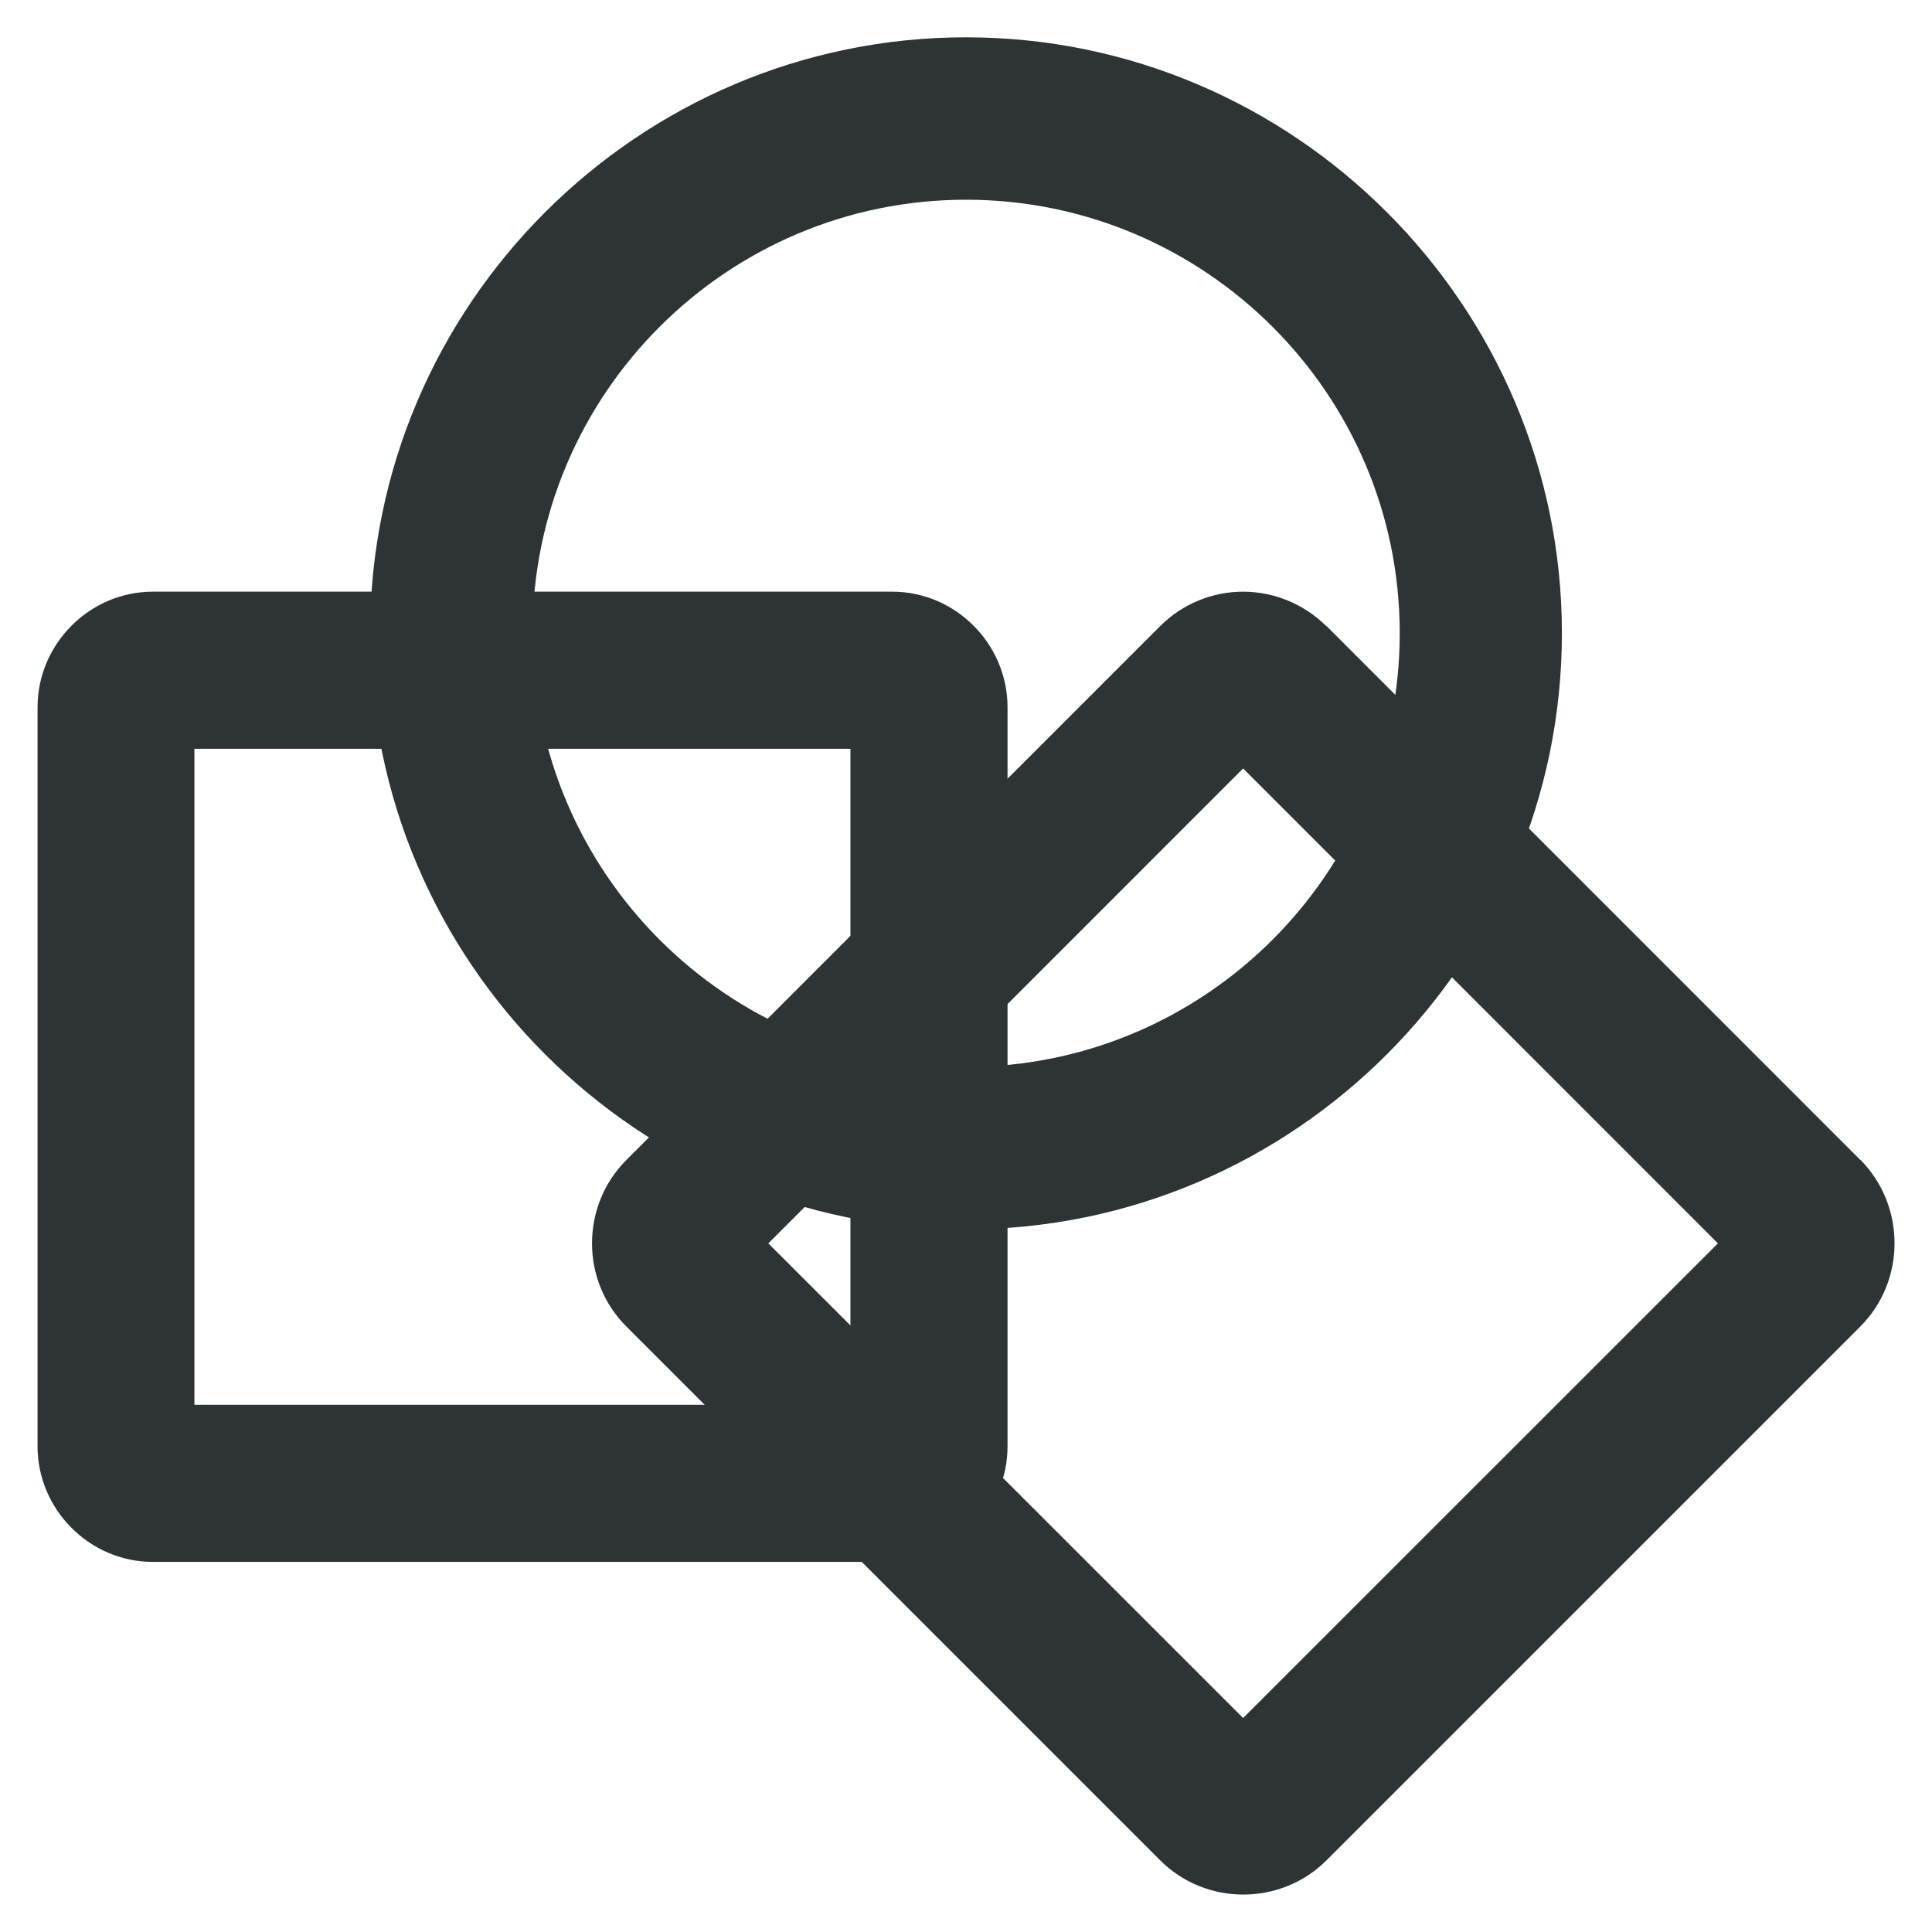
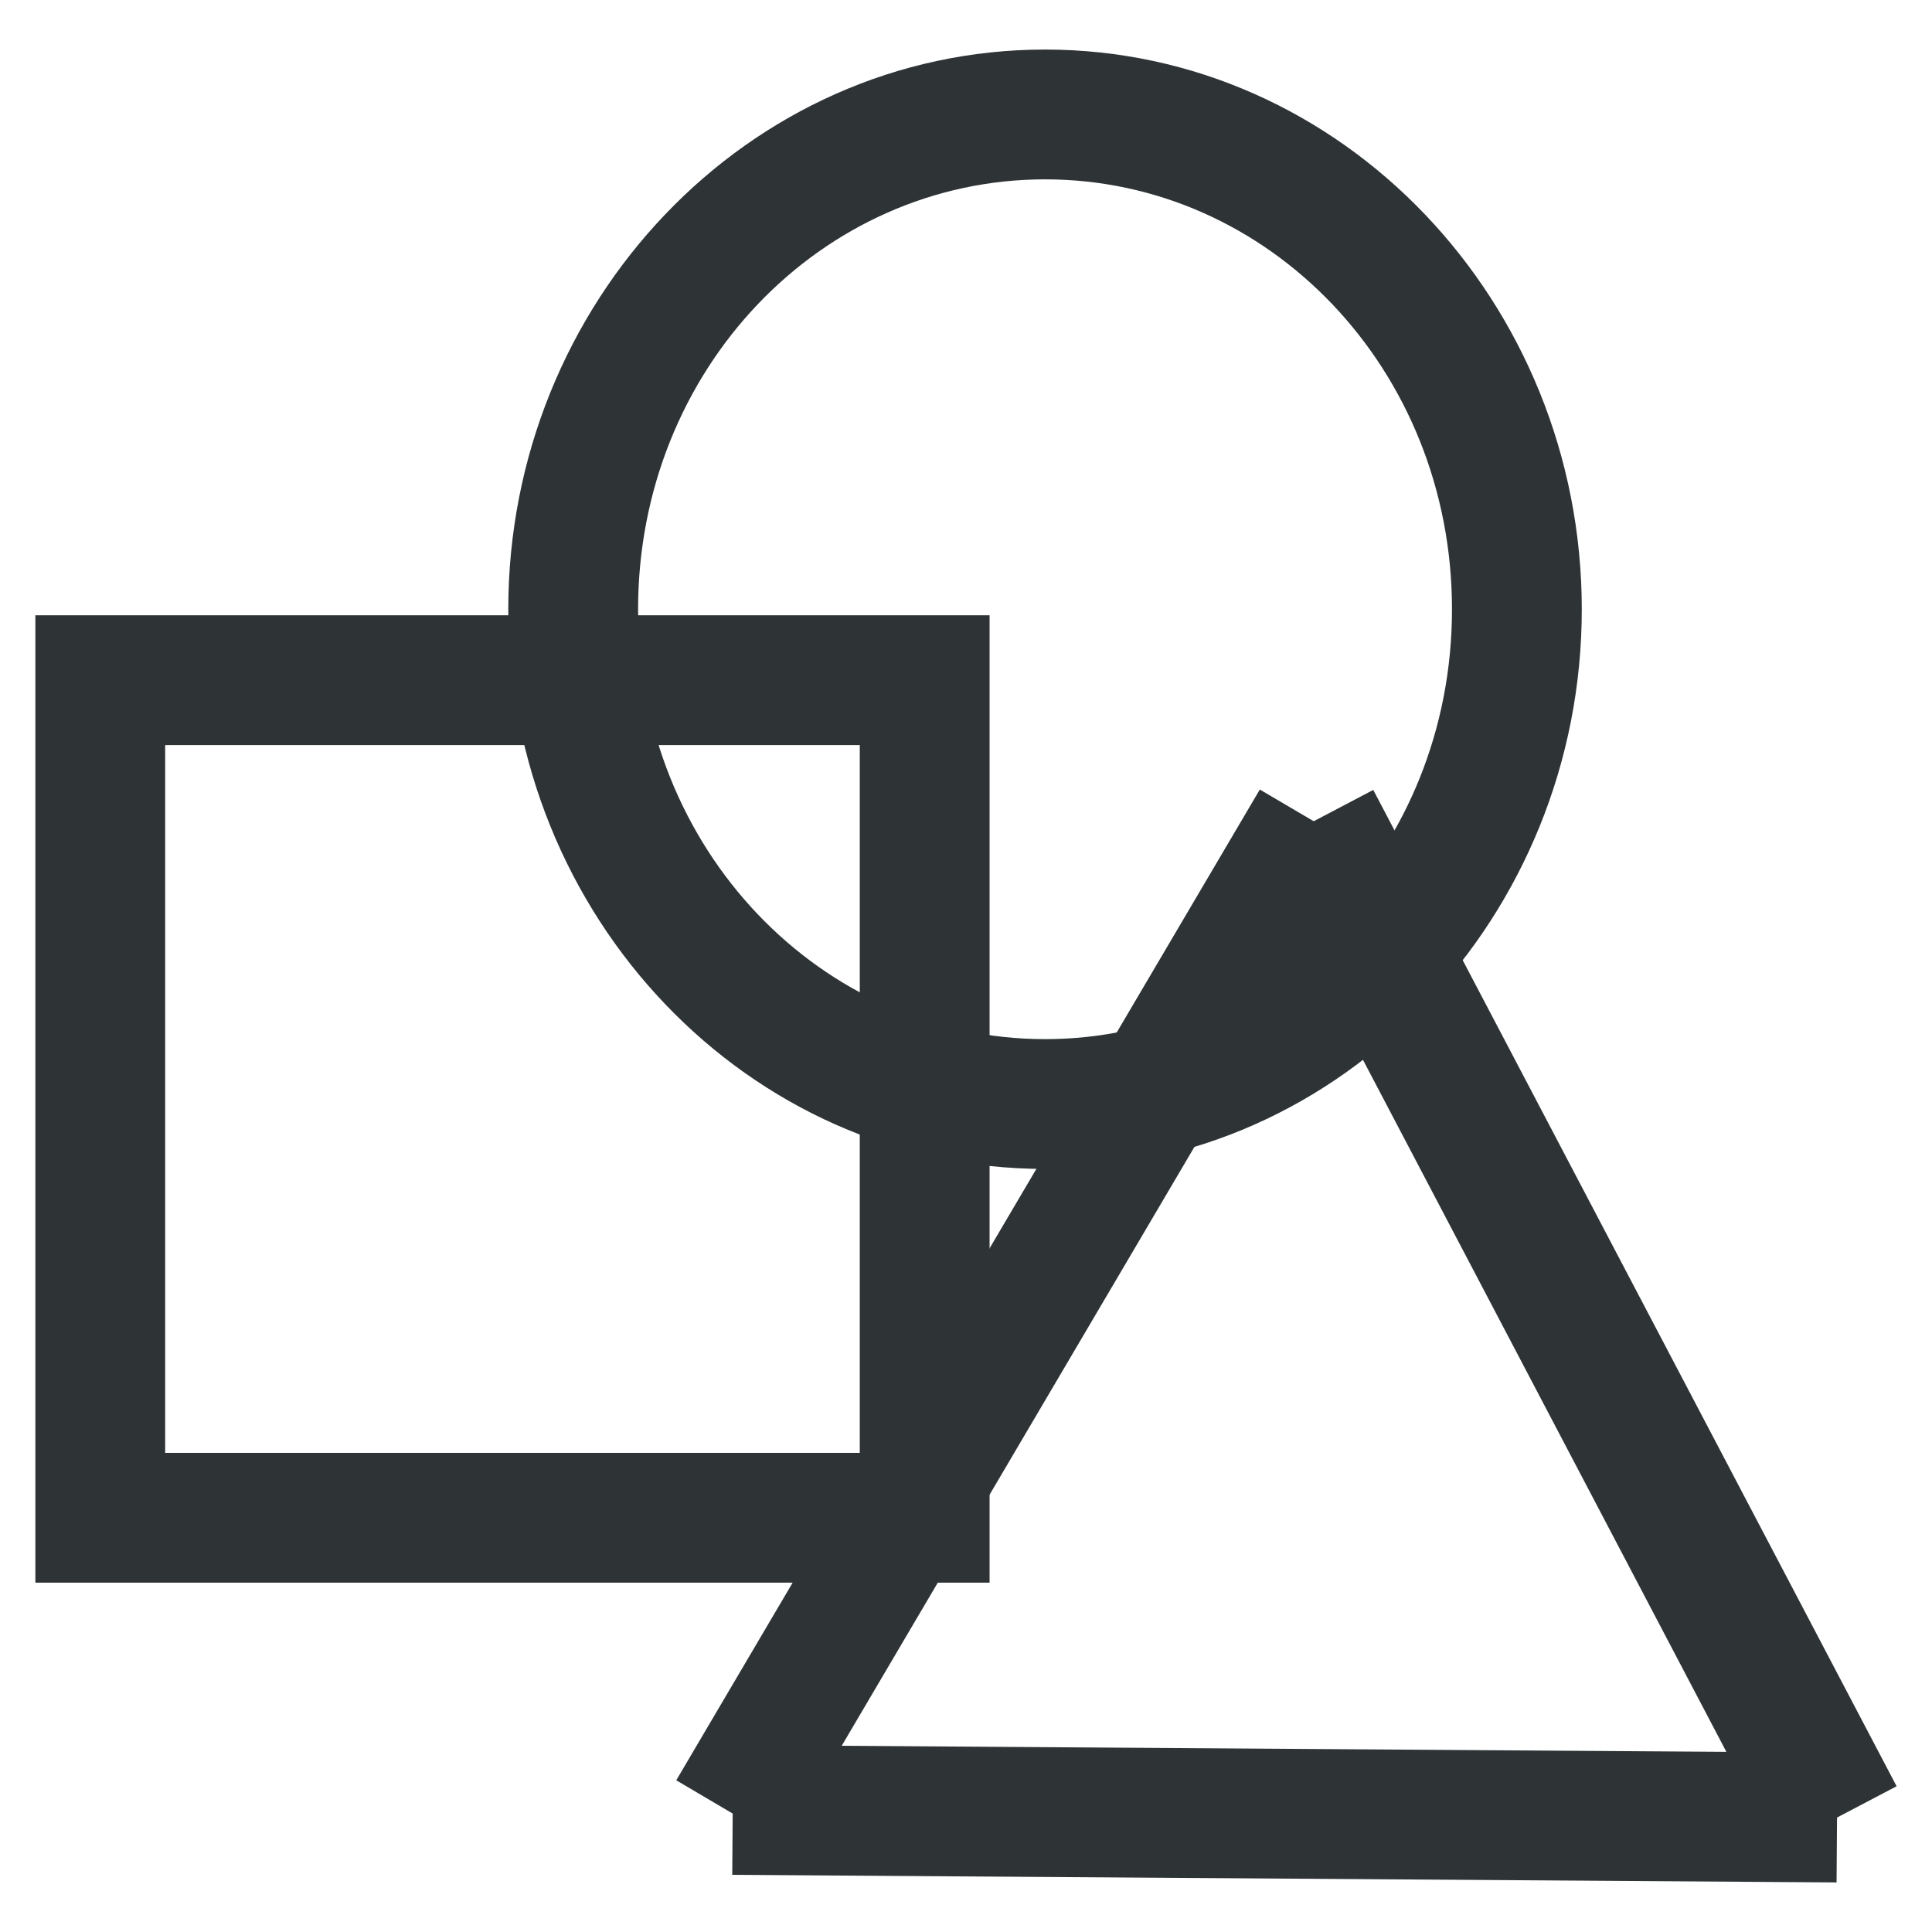
- <svg xmlns="http://www.w3.org/2000/svg" height="16px" viewBox="0 0 16 16" width="16px" version="1.1" id="svg2971">
-   <defs id="defs2975" />
+ <svg xmlns="http://www.w3.org/2000/svg" height="16px" viewBox="0 0 16 16" width="16px" version="1.1" id="svg173">
+   <defs id="defs177" />
  <filter id="a" height="1" width="1" x="0" y="0">
-     <feColorMatrix in="SourceGraphic" type="matrix" values="0 0 0 0 1 0 0 0 0 1 0 0 0 0 1 0 0 0 1 0" id="feColorMatrix2810" />
+     <feColorMatrix in="SourceGraphic" type="matrix" values="0 0 0 0 1 0 0 0 0 1 0 0 0 0 1 0 0 0 1 0" id="feColorMatrix2" />
  </filter>
  <mask id="b">
-     <g filter="url(#a)" id="g2815">
-       <path d="m 0 0 h 16 v 16 h -16 z" fill-opacity="0.3" id="path2813" />
+     <g filter="url(#a)" id="g7">
+       <path d="m 0 0 h 16 v 16 h -16 z" fill-opacity="0.3" id="path5" />
    </g>
  </mask>
  <clipPath id="c">
-     <path d="m 0 0 h 1024 v 800 h -1024 z" id="path2818" />
+     <path d="m 0 0 h 1024 v 800 h -1024 z" id="path10" />
  </clipPath>
  <mask id="d">
-     <g filter="url(#a)" id="g2823">
-       <path d="m 0 0 h 16 v 16 h -16 z" fill-opacity="0.05" id="path2821" />
+     <g filter="url(#a)" id="g15">
+       <path d="m 0 0 h 16 v 16 h -16 z" fill-opacity="0.05" id="path13" />
    </g>
  </mask>
  <clipPath id="e">
-     <path d="m 0 0 h 1024 v 800 h -1024 z" id="path2826" />
+     <path d="m 0 0 h 1024 v 800 h -1024 z" id="path18" />
  </clipPath>
  <mask id="f">
-     <g filter="url(#a)" id="g2831">
-       <path d="m 0 0 h 16 v 16 h -16 z" fill-opacity="0.05" id="path2829" />
+     <g filter="url(#a)" id="g23">
+       <path d="m 0 0 h 16 v 16 h -16 z" fill-opacity="0.05" id="path21" />
    </g>
  </mask>
  <clipPath id="g">
-     <path d="m 0 0 h 1024 v 800 h -1024 z" id="path2834" />
+     <path d="m 0 0 h 1024 v 800 h -1024 z" id="path26" />
  </clipPath>
  <mask id="h">
-     <g filter="url(#a)" id="g2839">
-       <path d="m 0 0 h 16 v 16 h -16 z" fill-opacity="0.05" id="path2837" />
+     <g filter="url(#a)" id="g31">
+       <path d="m 0 0 h 16 v 16 h -16 z" fill-opacity="0.05" id="path29" />
    </g>
  </mask>
  <clipPath id="i">
-     <path d="m 0 0 h 1024 v 800 h -1024 z" id="path2842" />
+     <path d="m 0 0 h 1024 v 800 h -1024 z" id="path34" />
  </clipPath>
  <mask id="j">
-     <g filter="url(#a)" id="g2847">
-       <path d="m 0 0 h 16 v 16 h -16 z" fill-opacity="0.05" id="path2845" />
+     <g filter="url(#a)" id="g39">
+       <path d="m 0 0 h 16 v 16 h -16 z" fill-opacity="0.05" id="path37" />
    </g>
  </mask>
  <clipPath id="k">
-     <path d="m 0 0 h 1024 v 800 h -1024 z" id="path2850" />
+     <path d="m 0 0 h 1024 v 800 h -1024 z" id="path42" />
  </clipPath>
  <mask id="l">
-     <g filter="url(#a)" id="g2855">
-       <path d="m 0 0 h 16 v 16 h -16 z" fill-opacity="0.05" id="path2853" />
+     <g filter="url(#a)" id="g47">
+       <path d="m 0 0 h 16 v 16 h -16 z" fill-opacity="0.05" id="path45" />
    </g>
  </mask>
  <clipPath id="m">
-     <path d="m 0 0 h 1024 v 800 h -1024 z" id="path2858" />
+     <path d="m 0 0 h 1024 v 800 h -1024 z" id="path50" />
  </clipPath>
  <mask id="n">
-     <g filter="url(#a)" id="g2863">
-       <path d="m 0 0 h 16 v 16 h -16 z" fill-opacity="0.05" id="path2861" />
+     <g filter="url(#a)" id="g55">
+       <path d="m 0 0 h 16 v 16 h -16 z" fill-opacity="0.05" id="path53" />
    </g>
  </mask>
  <clipPath id="o">
-     <path d="m 0 0 h 1024 v 800 h -1024 z" id="path2866" />
+     <path d="m 0 0 h 1024 v 800 h -1024 z" id="path58" />
  </clipPath>
  <mask id="p">
-     <g filter="url(#a)" id="g2871">
-       <path d="m 0 0 h 16 v 16 h -16 z" fill-opacity="0.3" id="path2869" />
+     <g filter="url(#a)" id="g63">
+       <path d="m 0 0 h 16 v 16 h -16 z" fill-opacity="0.3" id="path61" />
    </g>
  </mask>
  <clipPath id="q">
-     <path d="m 0 0 h 1024 v 800 h -1024 z" id="path2874" />
+     <path d="m 0 0 h 1024 v 800 h -1024 z" id="path66" />
  </clipPath>
  <mask id="r">
-     <g filter="url(#a)" id="g2879">
-       <path d="m 0 0 h 16 v 16 h -16 z" fill-opacity="0.5" id="path2877" />
+     <g filter="url(#a)" id="g71">
+       <path d="m 0 0 h 16 v 16 h -16 z" fill-opacity="0.5" id="path69" />
    </g>
  </mask>
  <clipPath id="s">
-     <path d="m 0 0 h 1024 v 800 h -1024 z" id="path2882" />
+     <path d="m 0 0 h 1024 v 800 h -1024 z" id="path74" />
  </clipPath>
  <mask id="t">
-     <g filter="url(#a)" id="g2887">
-       <path d="m 0 0 h 16 v 16 h -16 z" fill-opacity="0.4" id="path2885" />
+     <g filter="url(#a)" id="g79">
+       <path d="m 0 0 h 16 v 16 h -16 z" fill-opacity="0.4" id="path77" />
    </g>
  </mask>
  <clipPath id="u">
-     <path d="m 0 0 h 1024 v 800 h -1024 z" id="path2890" />
+     <path d="m 0 0 h 1024 v 800 h -1024 z" id="path82" />
  </clipPath>
  <mask id="v">
-     <g filter="url(#a)" id="g2895">
-       <path d="m 0 0 h 16 v 16 h -16 z" fill-opacity="0.4" id="path2893" />
+     <g filter="url(#a)" id="g87">
+       <path d="m 0 0 h 16 v 16 h -16 z" fill-opacity="0.4" id="path85" />
    </g>
  </mask>
  <clipPath id="w">
-     <path d="m 0 0 h 1024 v 800 h -1024 z" id="path2898" />
+     <path d="m 0 0 h 1024 v 800 h -1024 z" id="path90" />
  </clipPath>
  <mask id="x">
-     <g filter="url(#a)" id="g2903">
-       <path d="m 0 0 h 16 v 16 h -16 z" fill-opacity="0.5" id="path2901" />
+     <g filter="url(#a)" id="g95">
+       <path d="m 0 0 h 16 v 16 h -16 z" fill-opacity="0.5" id="path93" />
    </g>
  </mask>
  <clipPath id="y">
-     <path d="m 0 0 h 1024 v 800 h -1024 z" id="path2906" />
+     <path d="m 0 0 h 1024 v 800 h -1024 z" id="path98" />
  </clipPath>
  <mask id="z">
-     <g filter="url(#a)" id="g2911">
-       <path d="m 0 0 h 16 v 16 h -16 z" fill-opacity="0.5" id="path2909" />
+     <g filter="url(#a)" id="g103">
+       <path d="m 0 0 h 16 v 16 h -16 z" fill-opacity="0.5" id="path101" />
    </g>
  </mask>
  <clipPath id="A">
-     <path d="m 0 0 h 1024 v 800 h -1024 z" id="path2914" />
+     <path d="m 0 0 h 1024 v 800 h -1024 z" id="path106" />
  </clipPath>
-   <path style="color:#000000;fill:#2e3436;stroke-width:0.984;-inkscape-stroke:none" d="m 10.295,4.9 c -0.252,0 -0.501,0.099 -0.688,0.286 L 5.187,9.607 C 4.808,9.986 4.808,10.609 5.188,10.986 l 4.418,4.418 c 0.377,0.381 1.001,0.381 1.38,0.002 l 4.42,-4.42 c 0.378,-0.378 0.378,-1 0.002,-1.38 h -0.002 L 10.986,5.185 h -0.002 C 10.796,5 10.548,4.9 10.295,4.9 Z m 0,1.464 L 14.227,10.297 10.295,14.228 6.363,10.297 Z" id="path2917" />
-   <g clip-path="url(#c)" mask="url(#b)" transform="matrix(1 0 0 1 -540 -520)" id="g2921">
-     <path d="m 562.461 212.059 h 10.449 c -1.184 0.492 -1.297 2.461 0 3 h -10.449 z m 0 0" fill="#2e3436" id="path2919" />
+   <g clip-path="url(#c)" mask="url(#b)" transform="matrix(1 0 0 1 -76 -700)" id="g111">
+     <path d="m 562.461 212.059 h 10.449 c -1.184 0.492 -1.297 2.461 0 3 h -10.449 z m 0 0" fill="#2e3436" id="path109" />
  </g>
-   <g clip-path="url(#e)" mask="url(#d)" transform="matrix(1 0 0 1 -540 -520)" id="g2925">
-     <path d="m 16 632 h 1 v 1 h -1 z m 0 0" fill="#2e3436" fill-rule="evenodd" id="path2923" />
+   <g clip-path="url(#e)" mask="url(#d)" transform="matrix(1 0 0 1 -76 -700)" id="g115">
+     <path d="m 16 632 h 1 v 1 h -1 z m 0 0" fill="#2e3436" fill-rule="evenodd" id="path113" />
  </g>
-   <g clip-path="url(#g)" mask="url(#f)" transform="matrix(1 0 0 1 -540 -520)" id="g2929">
-     <path d="m 17 631 h 1 v 1 h -1 z m 0 0" fill="#2e3436" fill-rule="evenodd" id="path2927" />
+   <g clip-path="url(#g)" mask="url(#f)" transform="matrix(1 0 0 1 -76 -700)" id="g119">
+     <path d="m 17 631 h 1 v 1 h -1 z m 0 0" fill="#2e3436" fill-rule="evenodd" id="path117" />
  </g>
-   <g clip-path="url(#i)" mask="url(#h)" transform="matrix(1 0 0 1 -540 -520)" id="g2933">
-     <path d="m 18 634 h 1 v 1 h -1 z m 0 0" fill="#2e3436" fill-rule="evenodd" id="path2931" />
+   <g clip-path="url(#i)" mask="url(#h)" transform="matrix(1 0 0 1 -76 -700)" id="g123">
+     <path d="m 18 634 h 1 v 1 h -1 z m 0 0" fill="#2e3436" fill-rule="evenodd" id="path121" />
  </g>
-   <g clip-path="url(#k)" mask="url(#j)" transform="matrix(1 0 0 1 -540 -520)" id="g2937">
-     <path d="m 16 634 h 1 v 1 h -1 z m 0 0" fill="#2e3436" fill-rule="evenodd" id="path2935" />
+   <g clip-path="url(#k)" mask="url(#j)" transform="matrix(1 0 0 1 -76 -700)" id="g127">
+     <path d="m 16 634 h 1 v 1 h -1 z m 0 0" fill="#2e3436" fill-rule="evenodd" id="path125" />
  </g>
-   <g clip-path="url(#m)" mask="url(#l)" transform="matrix(1 0 0 1 -540 -520)" id="g2941">
-     <path d="m 17 635 h 1 v 1 h -1 z m 0 0" fill="#2e3436" fill-rule="evenodd" id="path2939" />
+   <g clip-path="url(#m)" mask="url(#l)" transform="matrix(1 0 0 1 -76 -700)" id="g131">
+     <path d="m 17 635 h 1 v 1 h -1 z m 0 0" fill="#2e3436" fill-rule="evenodd" id="path129" />
  </g>
-   <g clip-path="url(#o)" mask="url(#n)" transform="matrix(1 0 0 1 -540 -520)" id="g2945">
-     <path d="m 19 635 h 1 v 1 h -1 z m 0 0" fill="#2e3436" fill-rule="evenodd" id="path2943" />
+   <g clip-path="url(#o)" mask="url(#n)" transform="matrix(1 0 0 1 -76 -700)" id="g135">
+     <path d="m 19 635 h 1 v 1 h -1 z m 0 0" fill="#2e3436" fill-rule="evenodd" id="path133" />
  </g>
-   <g clip-path="url(#q)" mask="url(#p)" transform="matrix(1 0 0 1 -540 -520)" id="g2949">
-     <path d="m 136 660 v 7 h 7 v -7 z m 0 0" fill="#2e3436" id="path2947" />
+   <g clip-path="url(#q)" mask="url(#p)" transform="matrix(1 0 0 1 -76 -700)" id="g139">
+     <path d="m 136 660 v 7 h 7 v -7 z m 0 0" fill="#2e3436" id="path137" />
  </g>
-   <g clip-path="url(#s)" mask="url(#r)" transform="matrix(1 0 0 1 -540 -520)" id="g2953">
-     <path d="m 199 642 h 3 v 12 h -3 z m 0 0" fill="#2e3436" id="path2951" />
+   <g clip-path="url(#s)" mask="url(#r)" transform="matrix(1 0 0 1 -76 -700)" id="g143">
+     <path d="m 199 642 h 3 v 12 h -3 z m 0 0" fill="#2e3436" id="path141" />
  </g>
-   <g clip-path="url(#u)" mask="url(#t)" transform="matrix(1 0 0 1 -540 -520)" id="g2957">
-     <path d="m 209.5 144.16 c 0.277 0 0.5 0.223 0.5 0.5 v 1 c 0 0.277 -0.223 0.5 -0.5 0.5 s -0.5 -0.223 -0.5 -0.5 v -1 c 0 -0.277 0.223 -0.5 0.5 -0.5 z m 0 0" fill="#2e3436" id="path2955" />
+   <g clip-path="url(#u)" mask="url(#t)" transform="matrix(1 0 0 1 -76 -700)" id="g159">
+     <path d="m 209.5 144.16 c 0.277 0 0.5 0.223 0.5 0.5 v 1 c 0 0.277 -0.223 0.5 -0.5 0.5 s -0.5 -0.223 -0.5 -0.5 v -1 c 0 -0.277 0.223 -0.5 0.5 -0.5 z m 0 0" fill="#2e3436" id="path157" />
  </g>
-   <g clip-path="url(#w)" mask="url(#v)" transform="matrix(1 0 0 1 -540 -520)" id="g2961">
-     <path d="m 206.5 144.16 c 0.277 0 0.5 0.223 0.5 0.5 v 1 c 0 0.277 -0.223 0.5 -0.5 0.5 s -0.5 -0.223 -0.5 -0.5 v -1 c 0 -0.277 0.223 -0.5 0.5 -0.5 z m 0 0" fill="#2e3436" id="path2959" />
+   <g clip-path="url(#w)" mask="url(#v)" transform="matrix(1 0 0 1 -76 -700)" id="g163">
+     <path d="m 206.5 144.16 c 0.277 0 0.5 0.223 0.5 0.5 v 1 c 0 0.277 -0.223 0.5 -0.5 0.5 s -0.5 -0.223 -0.5 -0.5 v -1 c 0 -0.277 0.223 -0.5 0.5 -0.5 z m 0 0" fill="#2e3436" id="path161" />
  </g>
-   <g clip-path="url(#y)" mask="url(#x)" transform="matrix(1 0 0 1 -540 -520)" id="g2965">
-     <path d="m 229.5 143.16 c -0.547 0 -1 0.457 -1 1 c 0 0.547 0.453 1 1 1 s 1 -0.453 1 -1 c 0 -0.543 -0.453 -1 -1 -1 z m 0 0" fill="#2e3436" id="path2963" />
+   <g clip-path="url(#y)" mask="url(#x)" transform="matrix(1 0 0 1 -76 -700)" id="g167">
+     <path d="m 229.5 143.16 c -0.547 0 -1 0.457 -1 1 c 0 0.547 0.453 1 1 1 s 1 -0.453 1 -1 c 0 -0.543 -0.453 -1 -1 -1 z m 0 0" fill="#2e3436" id="path165" />
  </g>
-   <g clip-path="url(#A)" mask="url(#z)" transform="matrix(1 0 0 1 -540 -520)" id="g2969">
-     <path d="m 226.453 143.16 c -0.52 0 -0.953 0.434 -0.953 0.953 v 0.094 c 0 0.52 0.434 0.953 0.953 0.953 h 0.094 c 0.52 0 0.953 -0.434 0.953 -0.953 v -0.094 c 0 -0.52 -0.434 -0.953 -0.953 -0.953 z m 0 0" fill="#2e3436" id="path2967" />
+   <g clip-path="url(#A)" mask="url(#z)" transform="matrix(1 0 0 1 -76 -700)" id="g171">
+     <path d="m 226.453 143.16 c -0.52 0 -0.953 0.434 -0.953 0.953 v 0.094 c 0 0.52 0.434 0.953 0.953 0.953 h 0.094 c 0.52 0 0.953 -0.434 0.953 -0.953 v -0.094 c 0 -0.52 -0.434 -0.953 -0.953 -0.953 z m 0 0" fill="#2e3436" id="path169" />
  </g>
-   <path style="color:#000000;fill:#2e3436;stroke-width:0.984;-inkscape-stroke:none" d="m 1.266,4.9 c -0.524,0 -0.955,0.433 -0.955,0.957 v 6.121 c 10e-9,0.524 0.431,0.957 0.955,0.957 h 6.123 c 0.524,0 0.955,-0.433 0.955,-0.957 V 5.857 c 0,-0.524 -0.431,-0.957 -0.955,-0.957 z M 1.61,6.201 H 7.043 V 11.634 H 1.61 Z" id="path109" />
-   <path style="color:#000000;fill:#2e3436;stroke-width:0.984;-inkscape-stroke:none" d="m 8,0.309 c -2.716,0 -4.935,2.219 -4.935,4.935 0,2.716 2.219,4.937 4.935,4.937 2.716,0 4.935,-2.221 4.935,-4.937 0,-2.716 -2.219,-4.935 -4.935,-4.935 z m 0,1.345 c 1.98,0 3.592,1.61 3.592,3.59 0,1.98 -1.612,3.592 -3.592,3.592 -1.98,0 -3.59,-1.612 -3.59,-3.592 0,-1.98 1.61,-3.59 3.59,-3.59 z" id="path109-6" />
+   <g id="g3752" transform="matrix(0.5374664,0,0,0.5374664,-20.38075,4.934762)">
+     <path style="color:#000000;fill:#2e3436;-inkscape-stroke:none" d="M 38.465,0.299 V 1.299 15.205 H 53.168 V 0.299 Z m 2,2 H 51.168 V 13.205 H 40.465 Z" id="rect932" />
+     <path style="color:#000000;fill:#2e3436;-inkscape-stroke:none" d="m 54.023,-8.418 c -4.582,0 -8.271,3.899 -8.271,8.625 0,4.726 3.689,8.623 8.271,8.623 4.582,0 8.27,-3.897 8.27,-8.623 0,-4.726 -3.687,-8.625 -8.27,-8.625 z m 0,2 c 3.449,0 6.27,2.929 6.27,6.625 0,3.696 -2.821,6.623 -6.27,6.623 -3.449,0 -6.271,-2.928 -6.271,-6.623 0,-3.696 2.823,-6.625 6.271,-6.625 z" id="ellipse934" />
+     <path style="color:#000000;fill:#2e3436;-inkscape-stroke:none" d="M 57.332,2.984 48.34,18.25 50,19.229 58.992,3.961 Z" id="line936" />
+     <path style="color:#000000;fill:#2e3436;-inkscape-stroke:none" d="m 49.217,17.707 -0.014,2 17.016,0.117 0.014,-2 z" id="line938" />
+     <path style="color:#000000;fill:#2e3436;-inkscape-stroke:none" d="m 59.08,2.99 -1.836,0.965 8.062,15.352 1.838,-0.965 z" id="line940" />
+   </g>
</svg>
